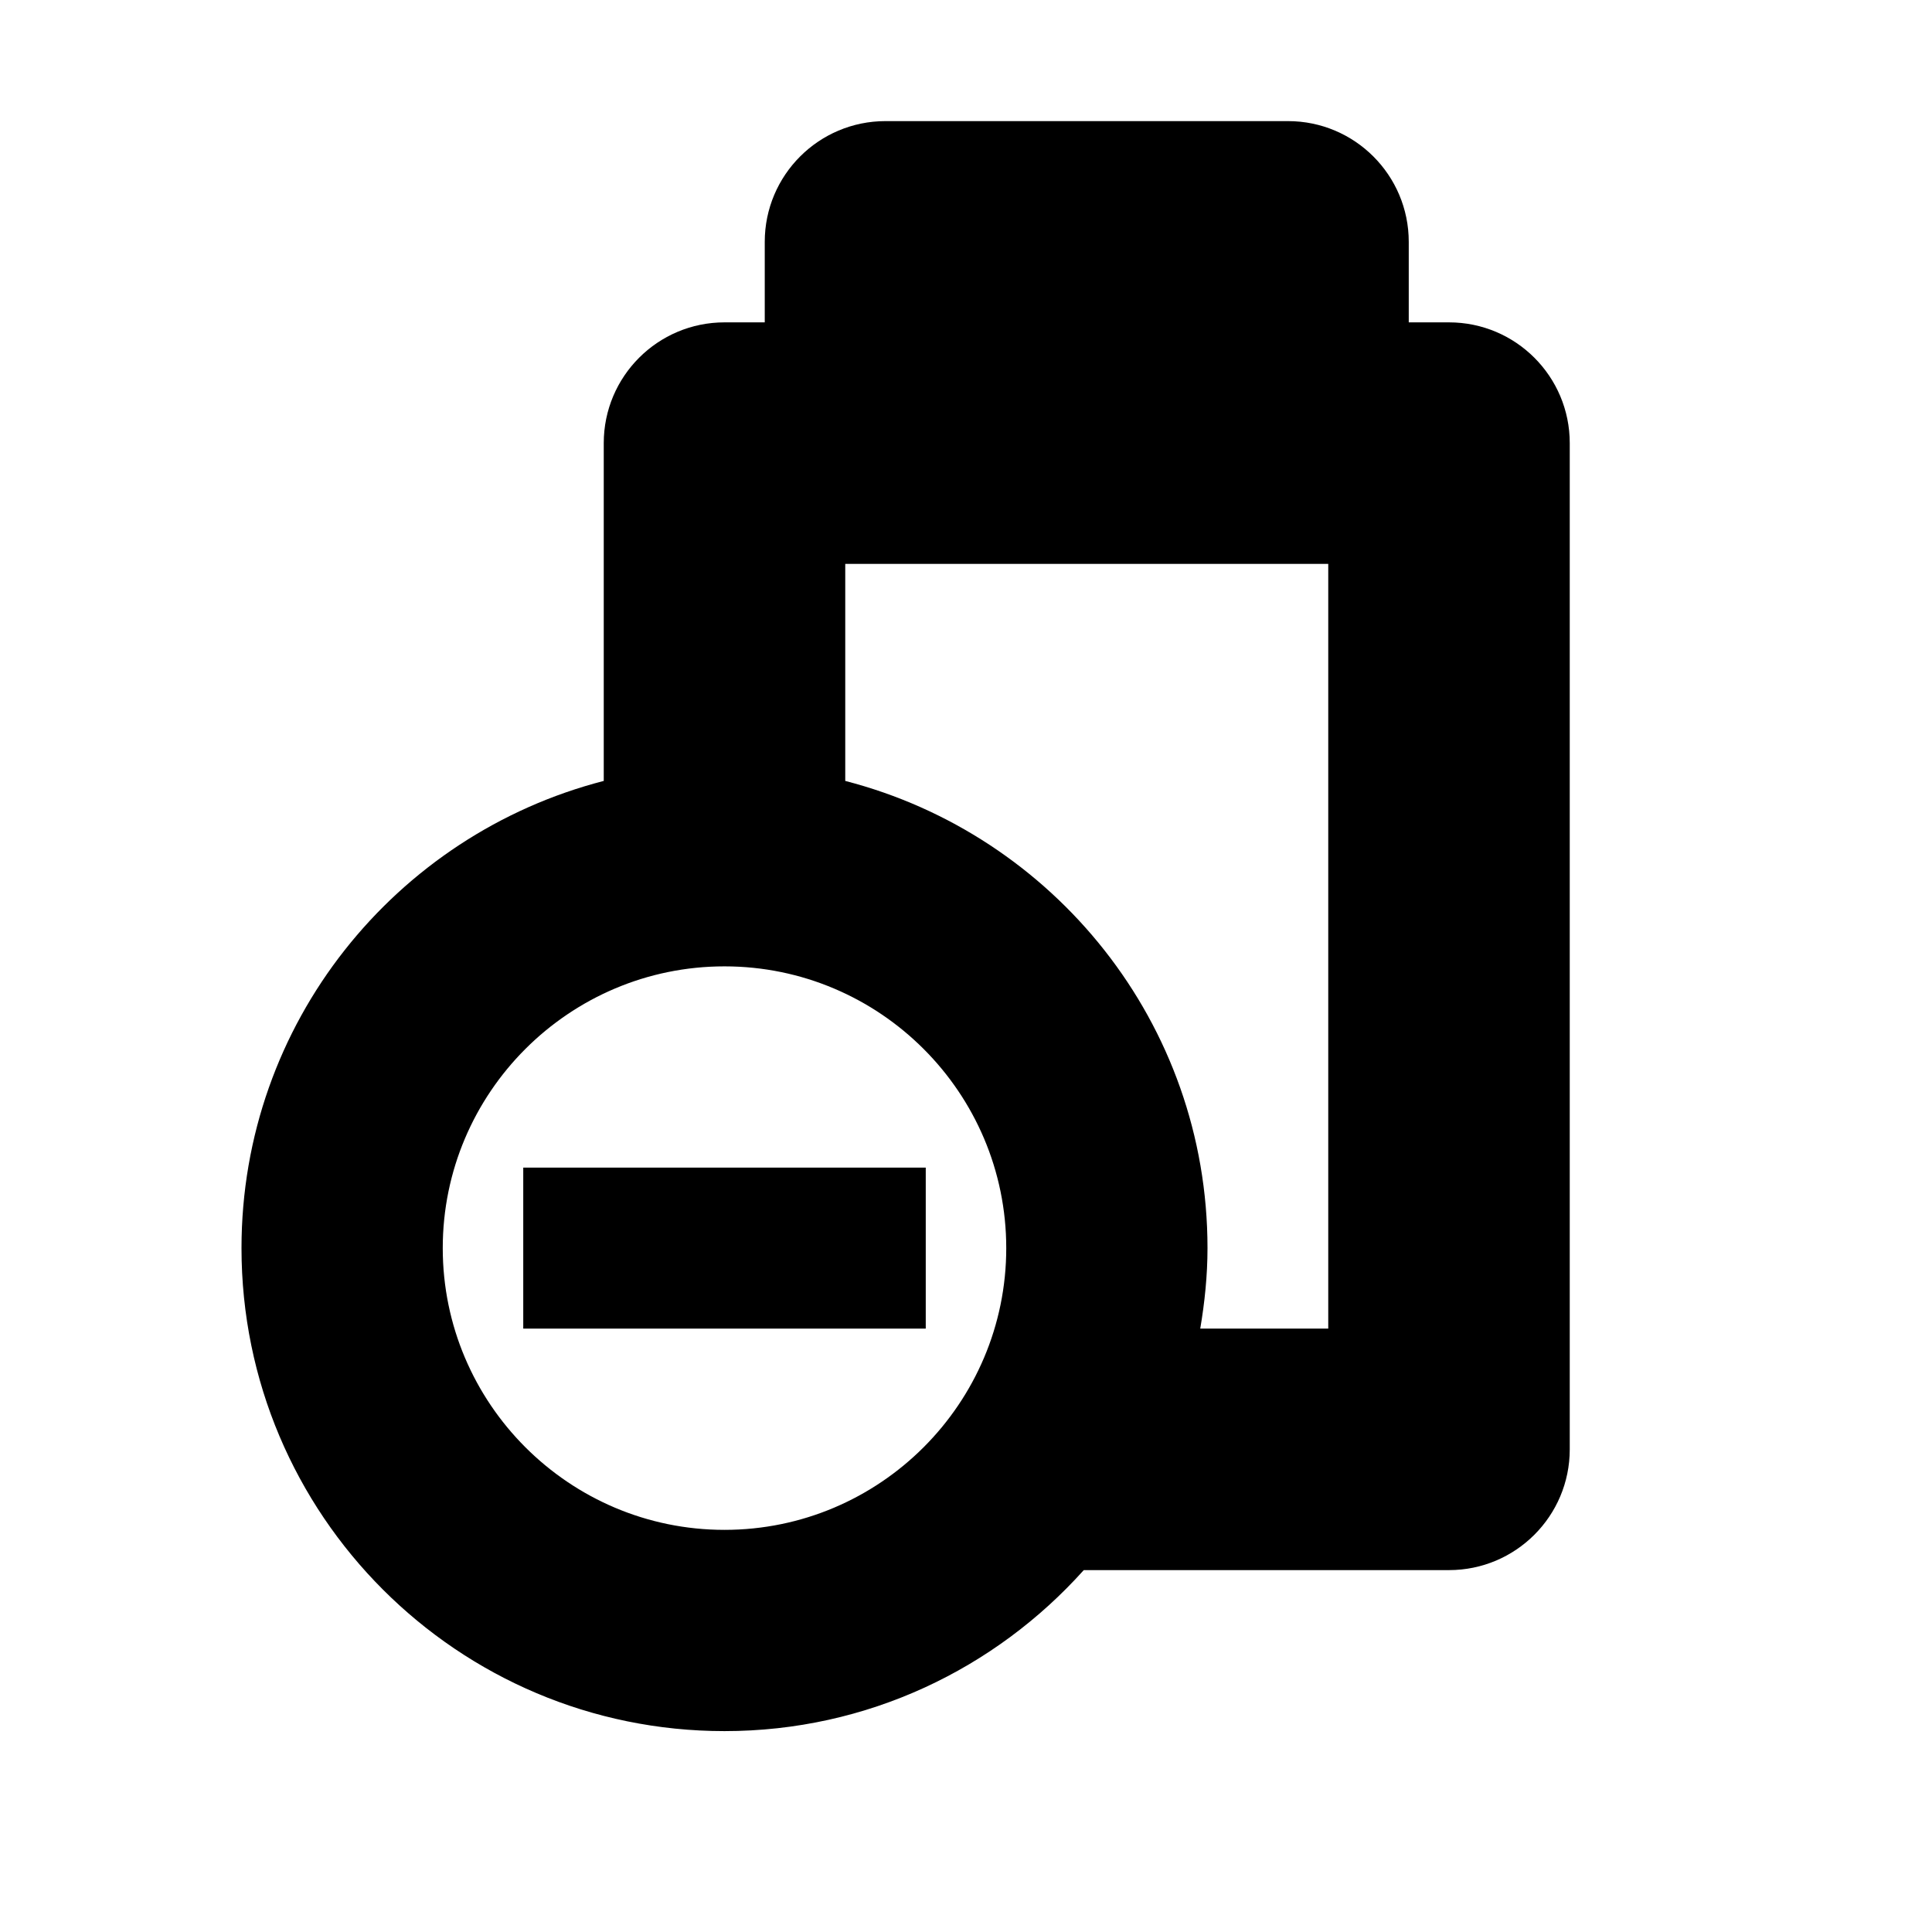
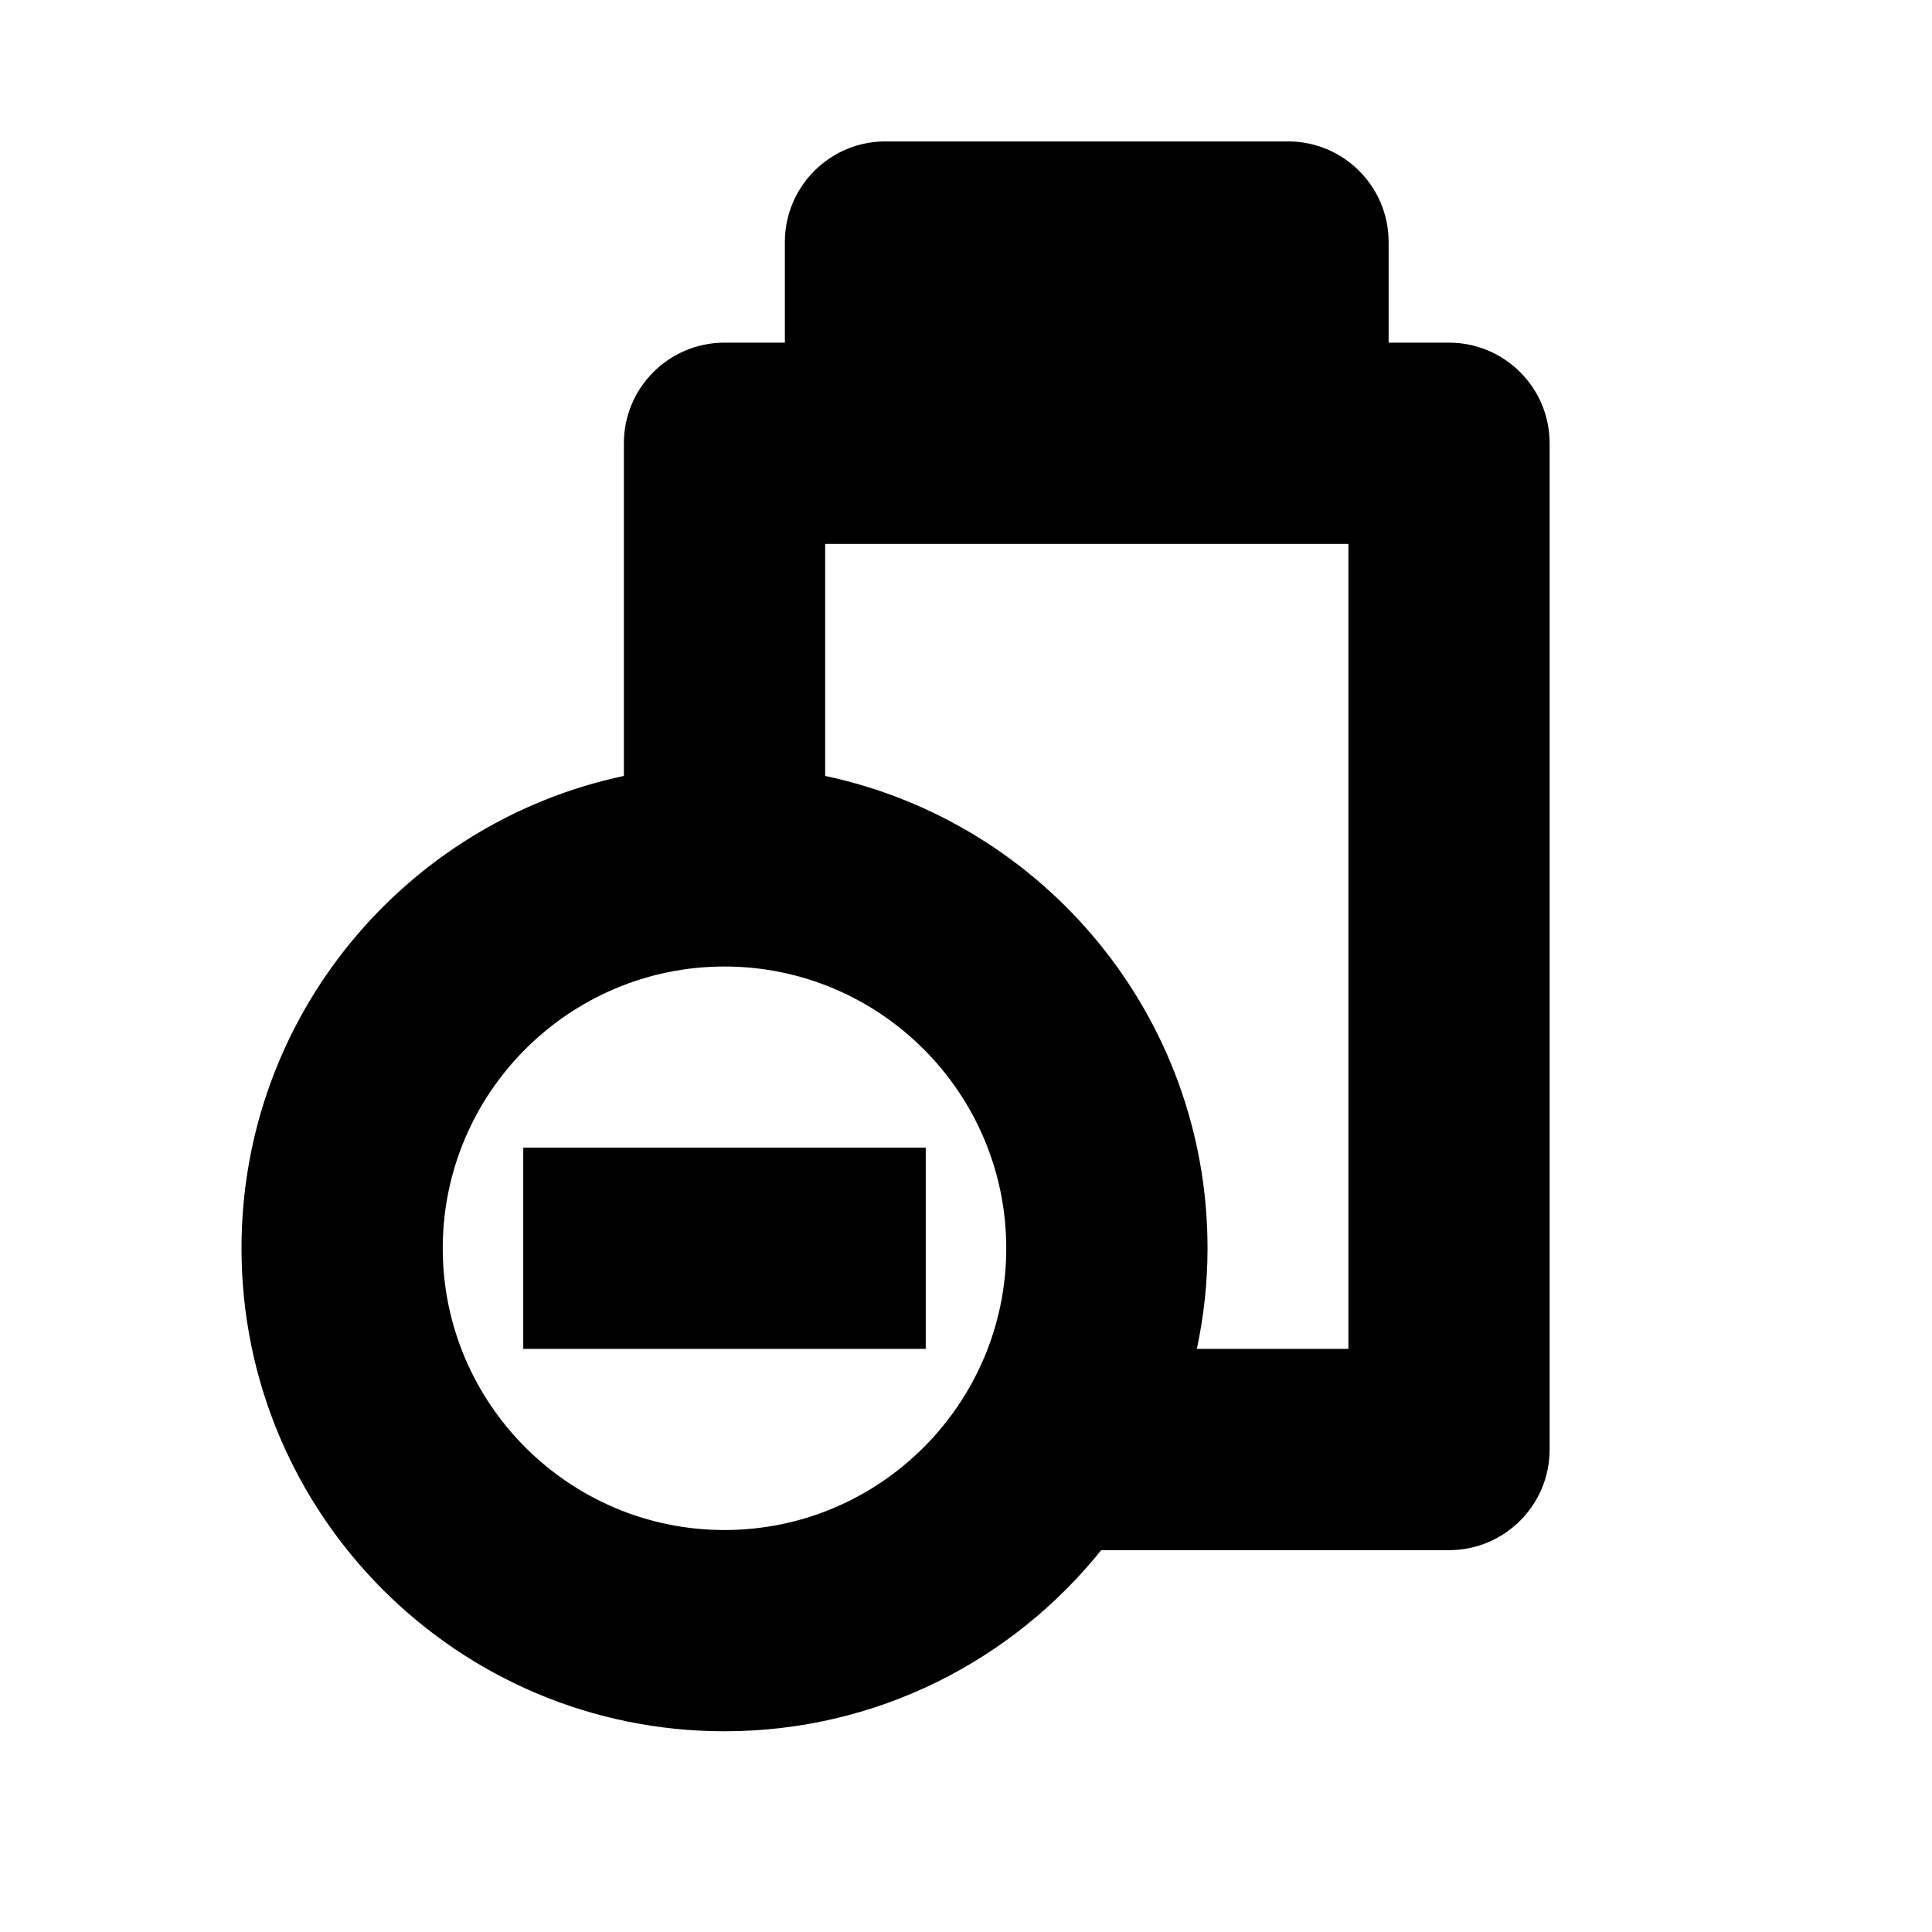
<svg xmlns="http://www.w3.org/2000/svg" viewBox="0 0 48 48" style="enable-background:new 0 0 48 48" xml:space="preserve">
  <style>.st3{display:none}</style>
  <g id="Your_Icons">
-     <path d="M0 0h48v48H0V0z" style="fill:none" />
-     <path d="M36 8.009h-1v-2a3 3 0 0 0-3-3H22a3 3 0 0 0-3 3v2h-1a3 3 0 0 0-3 3v8.393c-5.173 1.334-9 6.017-9 11.607 0 6.627 5.373 12 12 12 3.55 0 6.729-1.55 8.926-4H36a3 3 0 0 0 3-3v-25a3 3 0 0 0-3-3zm-18 30c-3.86 0-7-3.14-7-7s3.14-7 7-7 7 3.14 7 7-3.14 7-7 7zm15-5h-3.18c.11-.652.18-1.317.18-2 0-5.59-3.827-10.273-9-11.607v-5.393h12v19z" />
-     <path d="M13 29.009h10v4H13z" />
+     <path style="fill:none" d="M0 .004h48v48H0z" />
+     <path d="M36 8.513h-1.5v-2.5a2.5 2.5 0 0 0-2.5-2.5H22a2.5 2.5 0 0 0-2.5 2.5v2.5H18a2.5 2.5 0 0 0-2.5 2.5v8.265C10.073 20.429 6 25.244 6 31.013c0 6.627 5.373 12 12 12 3.788 0 7.16-1.759 9.359-4.5H36a2.5 2.5 0 0 0 2.5-2.5v-25a2.5 2.5 0 0 0-2.5-2.5zm-18 29.5c-3.86 0-7-3.14-7-7s3.14-7 7-7 7 3.14 7 7-3.14 7-7 7zm15.5-4.5h-3.764c.171-.807.265-1.642.265-2.5 0-5.77-4.073-10.585-9.5-11.735v-5.765h13v20z" />
+     <path d="M13 28.513h10v5H13z" />
  </g>
</svg>
